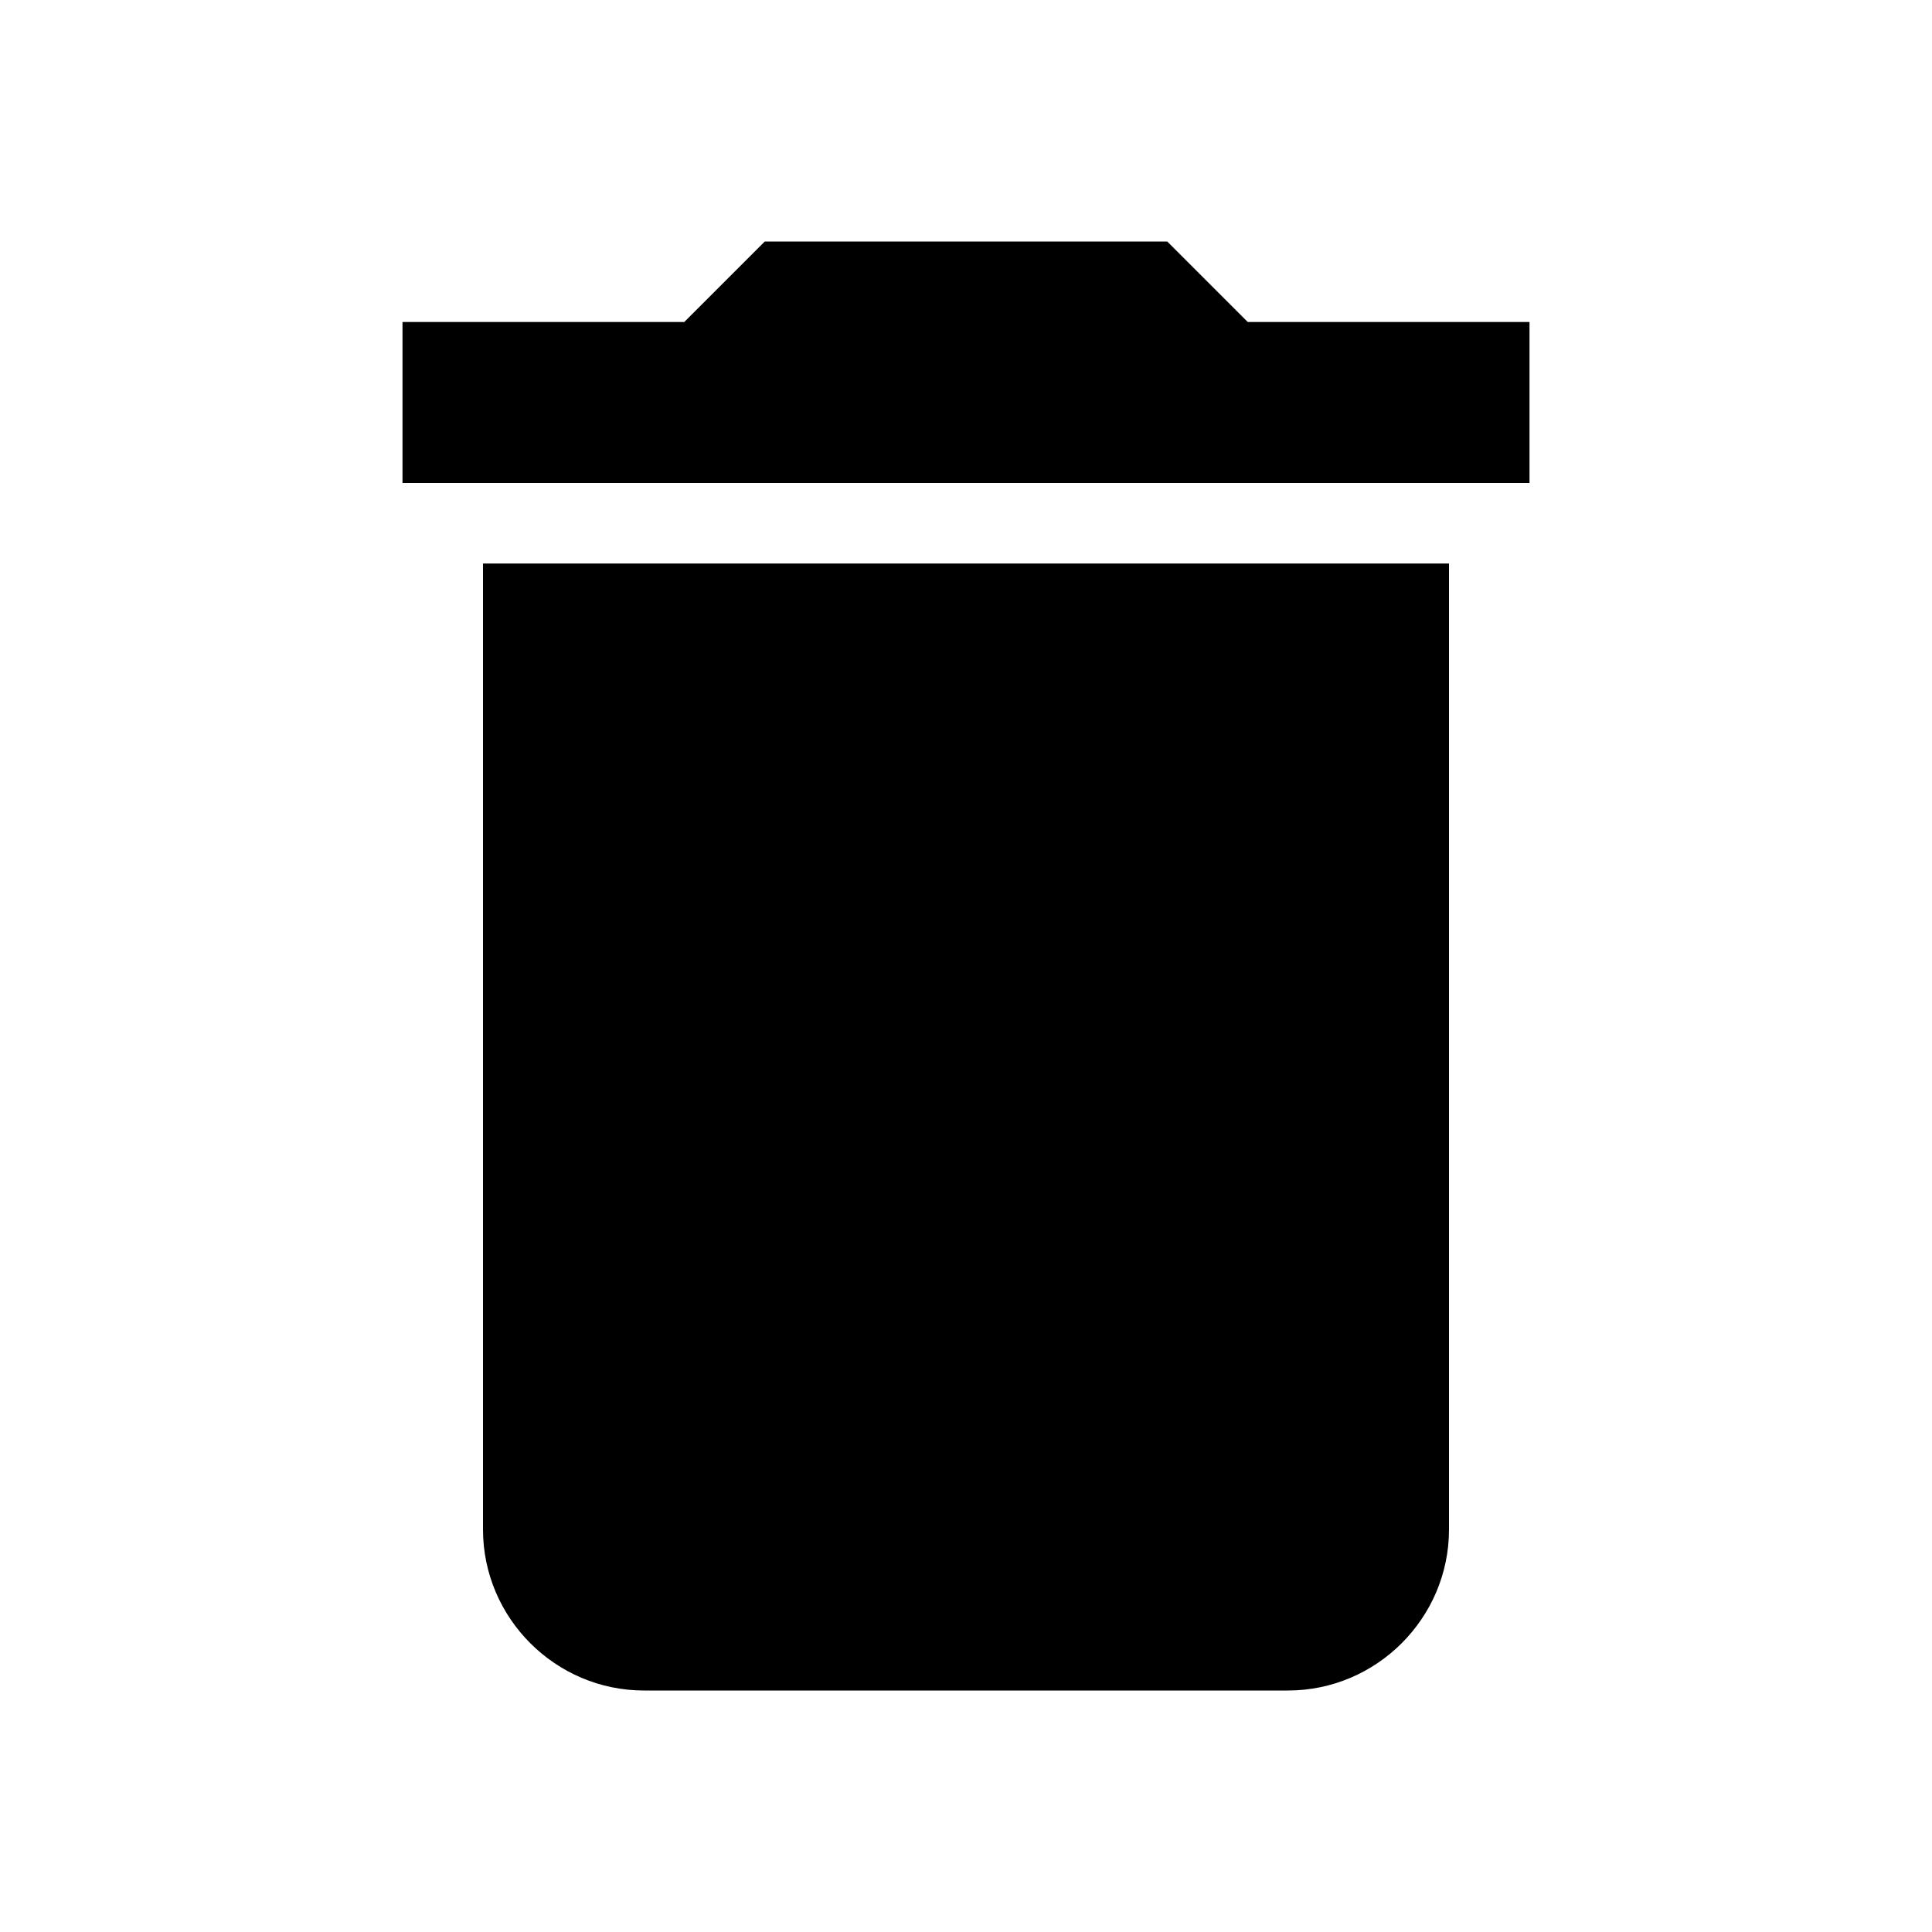
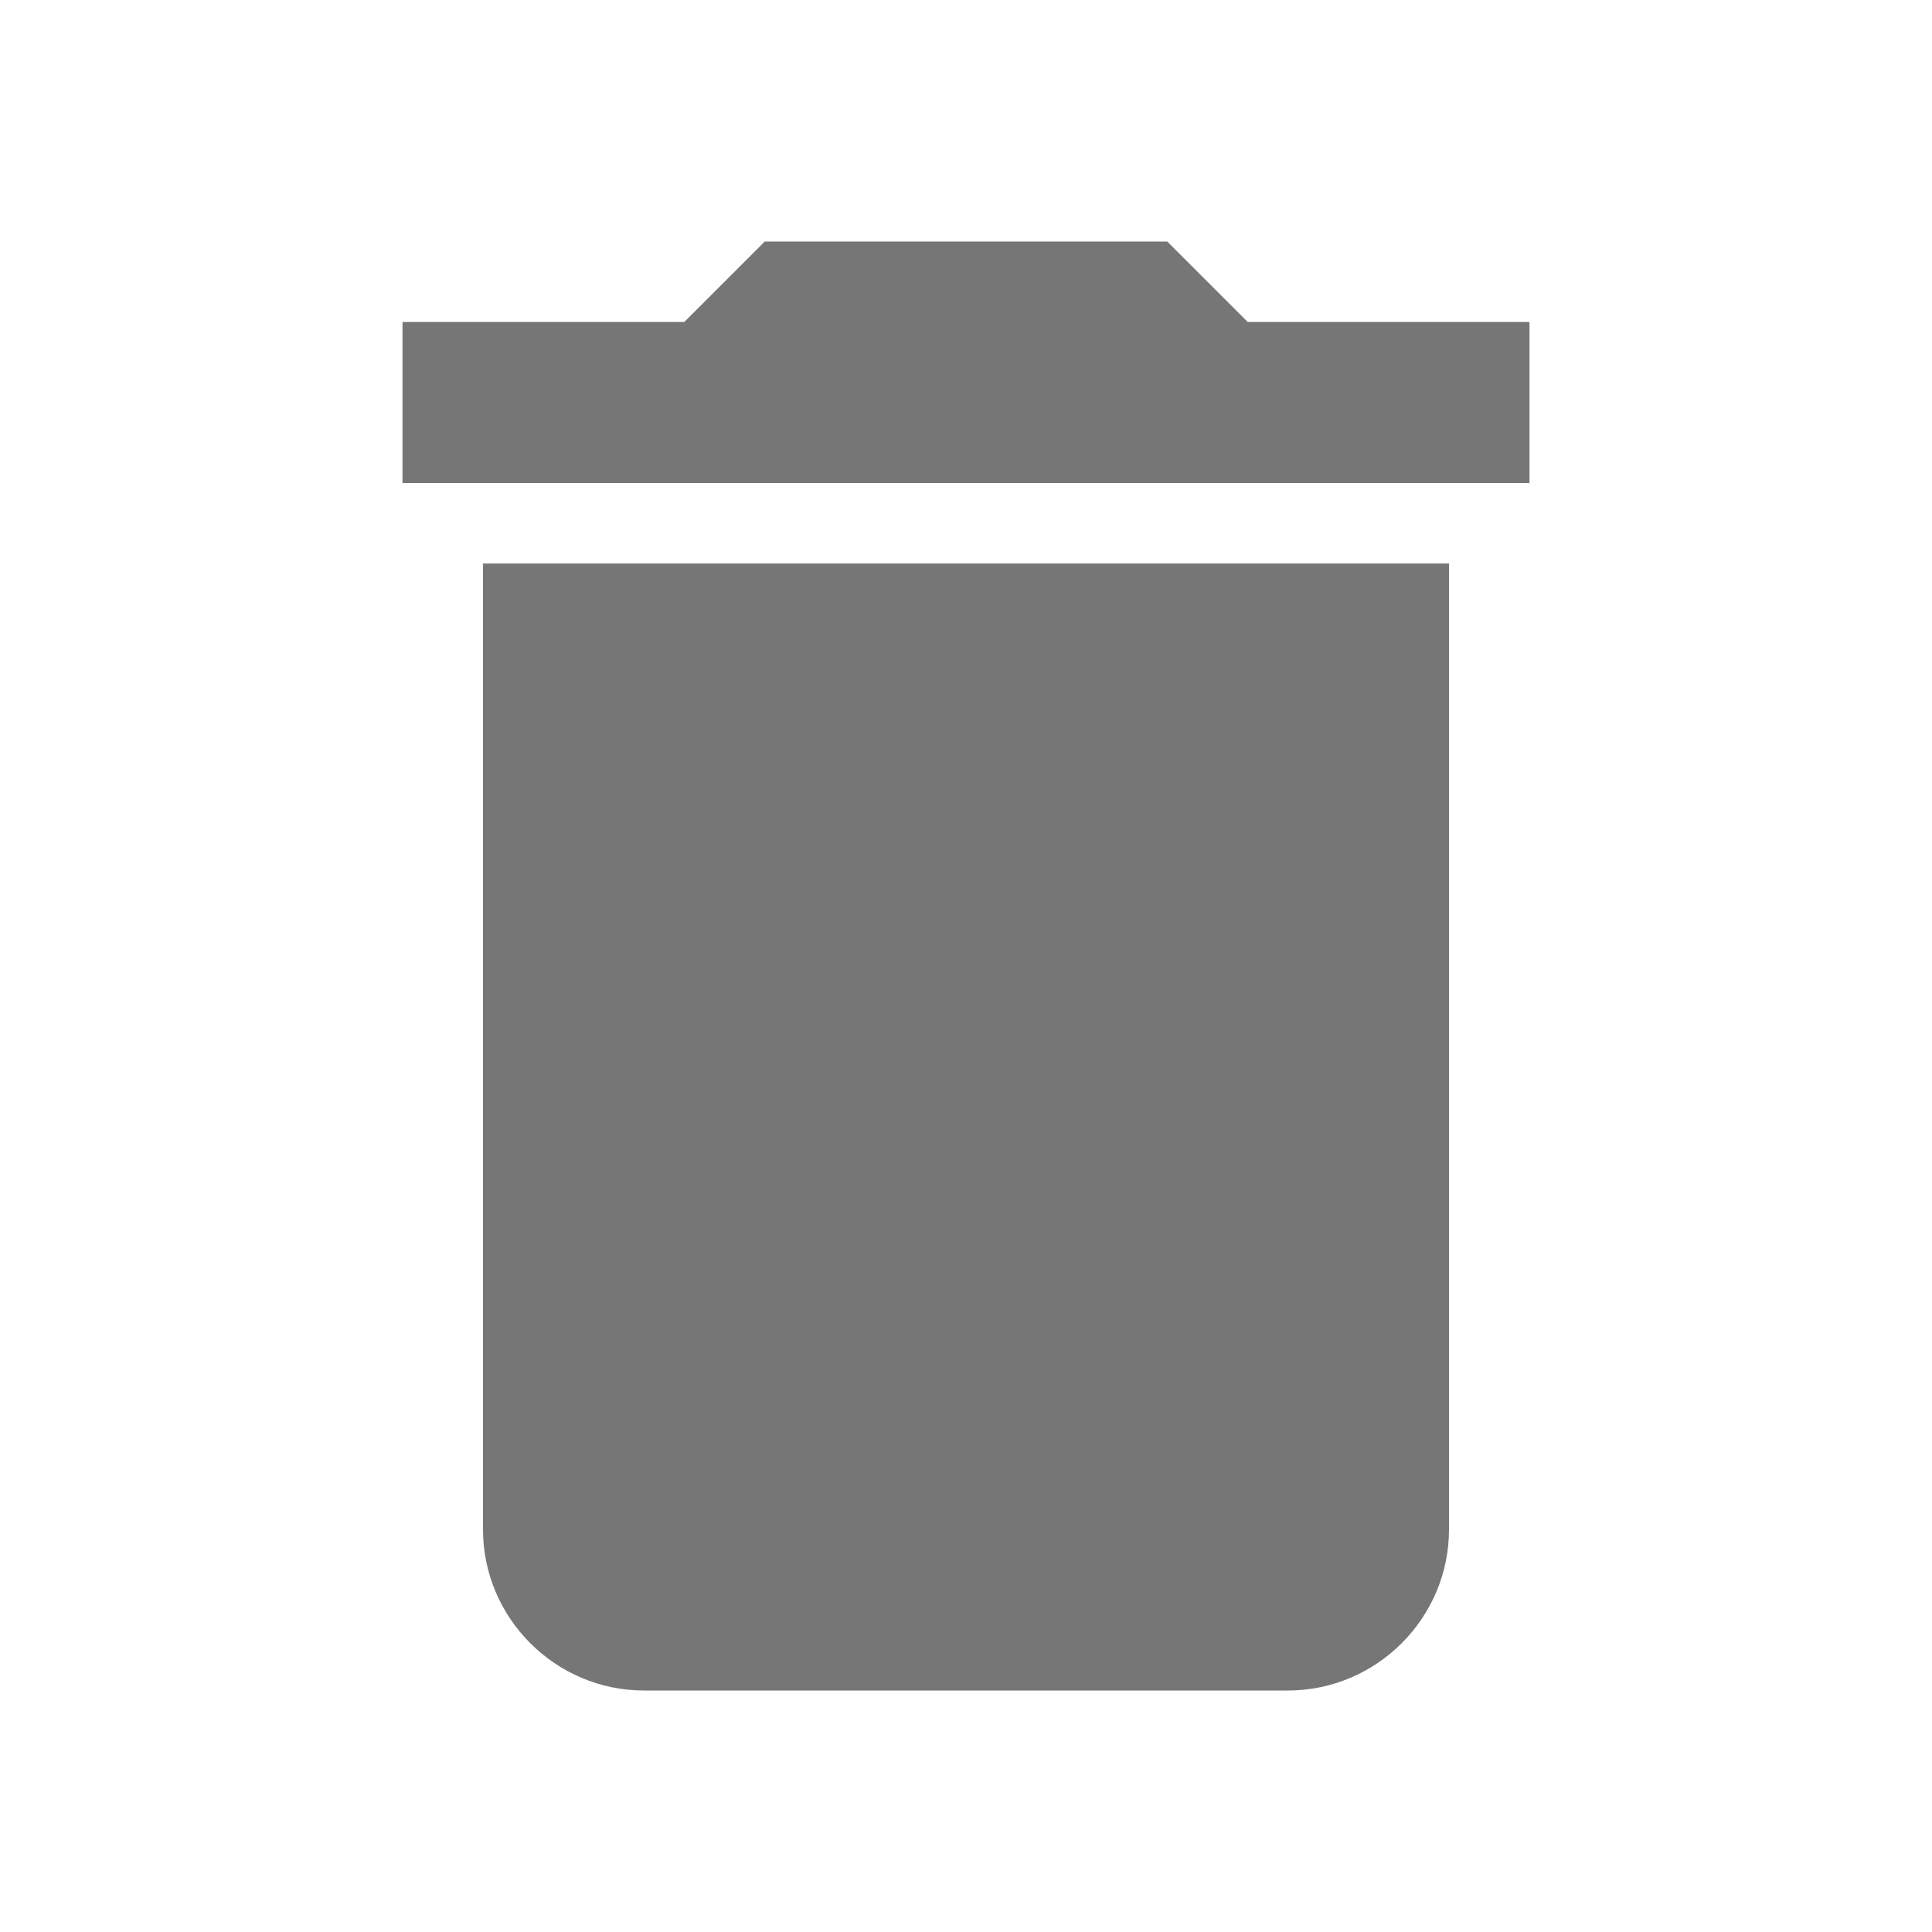
- <svg xmlns="http://www.w3.org/2000/svg" width="24px" fill="#000000" viewBox="0 0 24 24" height="24px" class="gb_yc">
+ <svg xmlns="http://www.w3.org/2000/svg" width="24px" fill="#767676" viewBox="0 0 24 24" height="24px" class="gb_yc">
  <path d="m6 19c0 1.1 0.9 2 2 2h8c1.1 0 2-0.9 2-2v-12h-12v12zm13-15h-3.5l-1-1h-5l-1 1h-3.5v2h14v-2z" />
  <path d="m0 0h24v24h-24z" fill="none" />
</svg>
